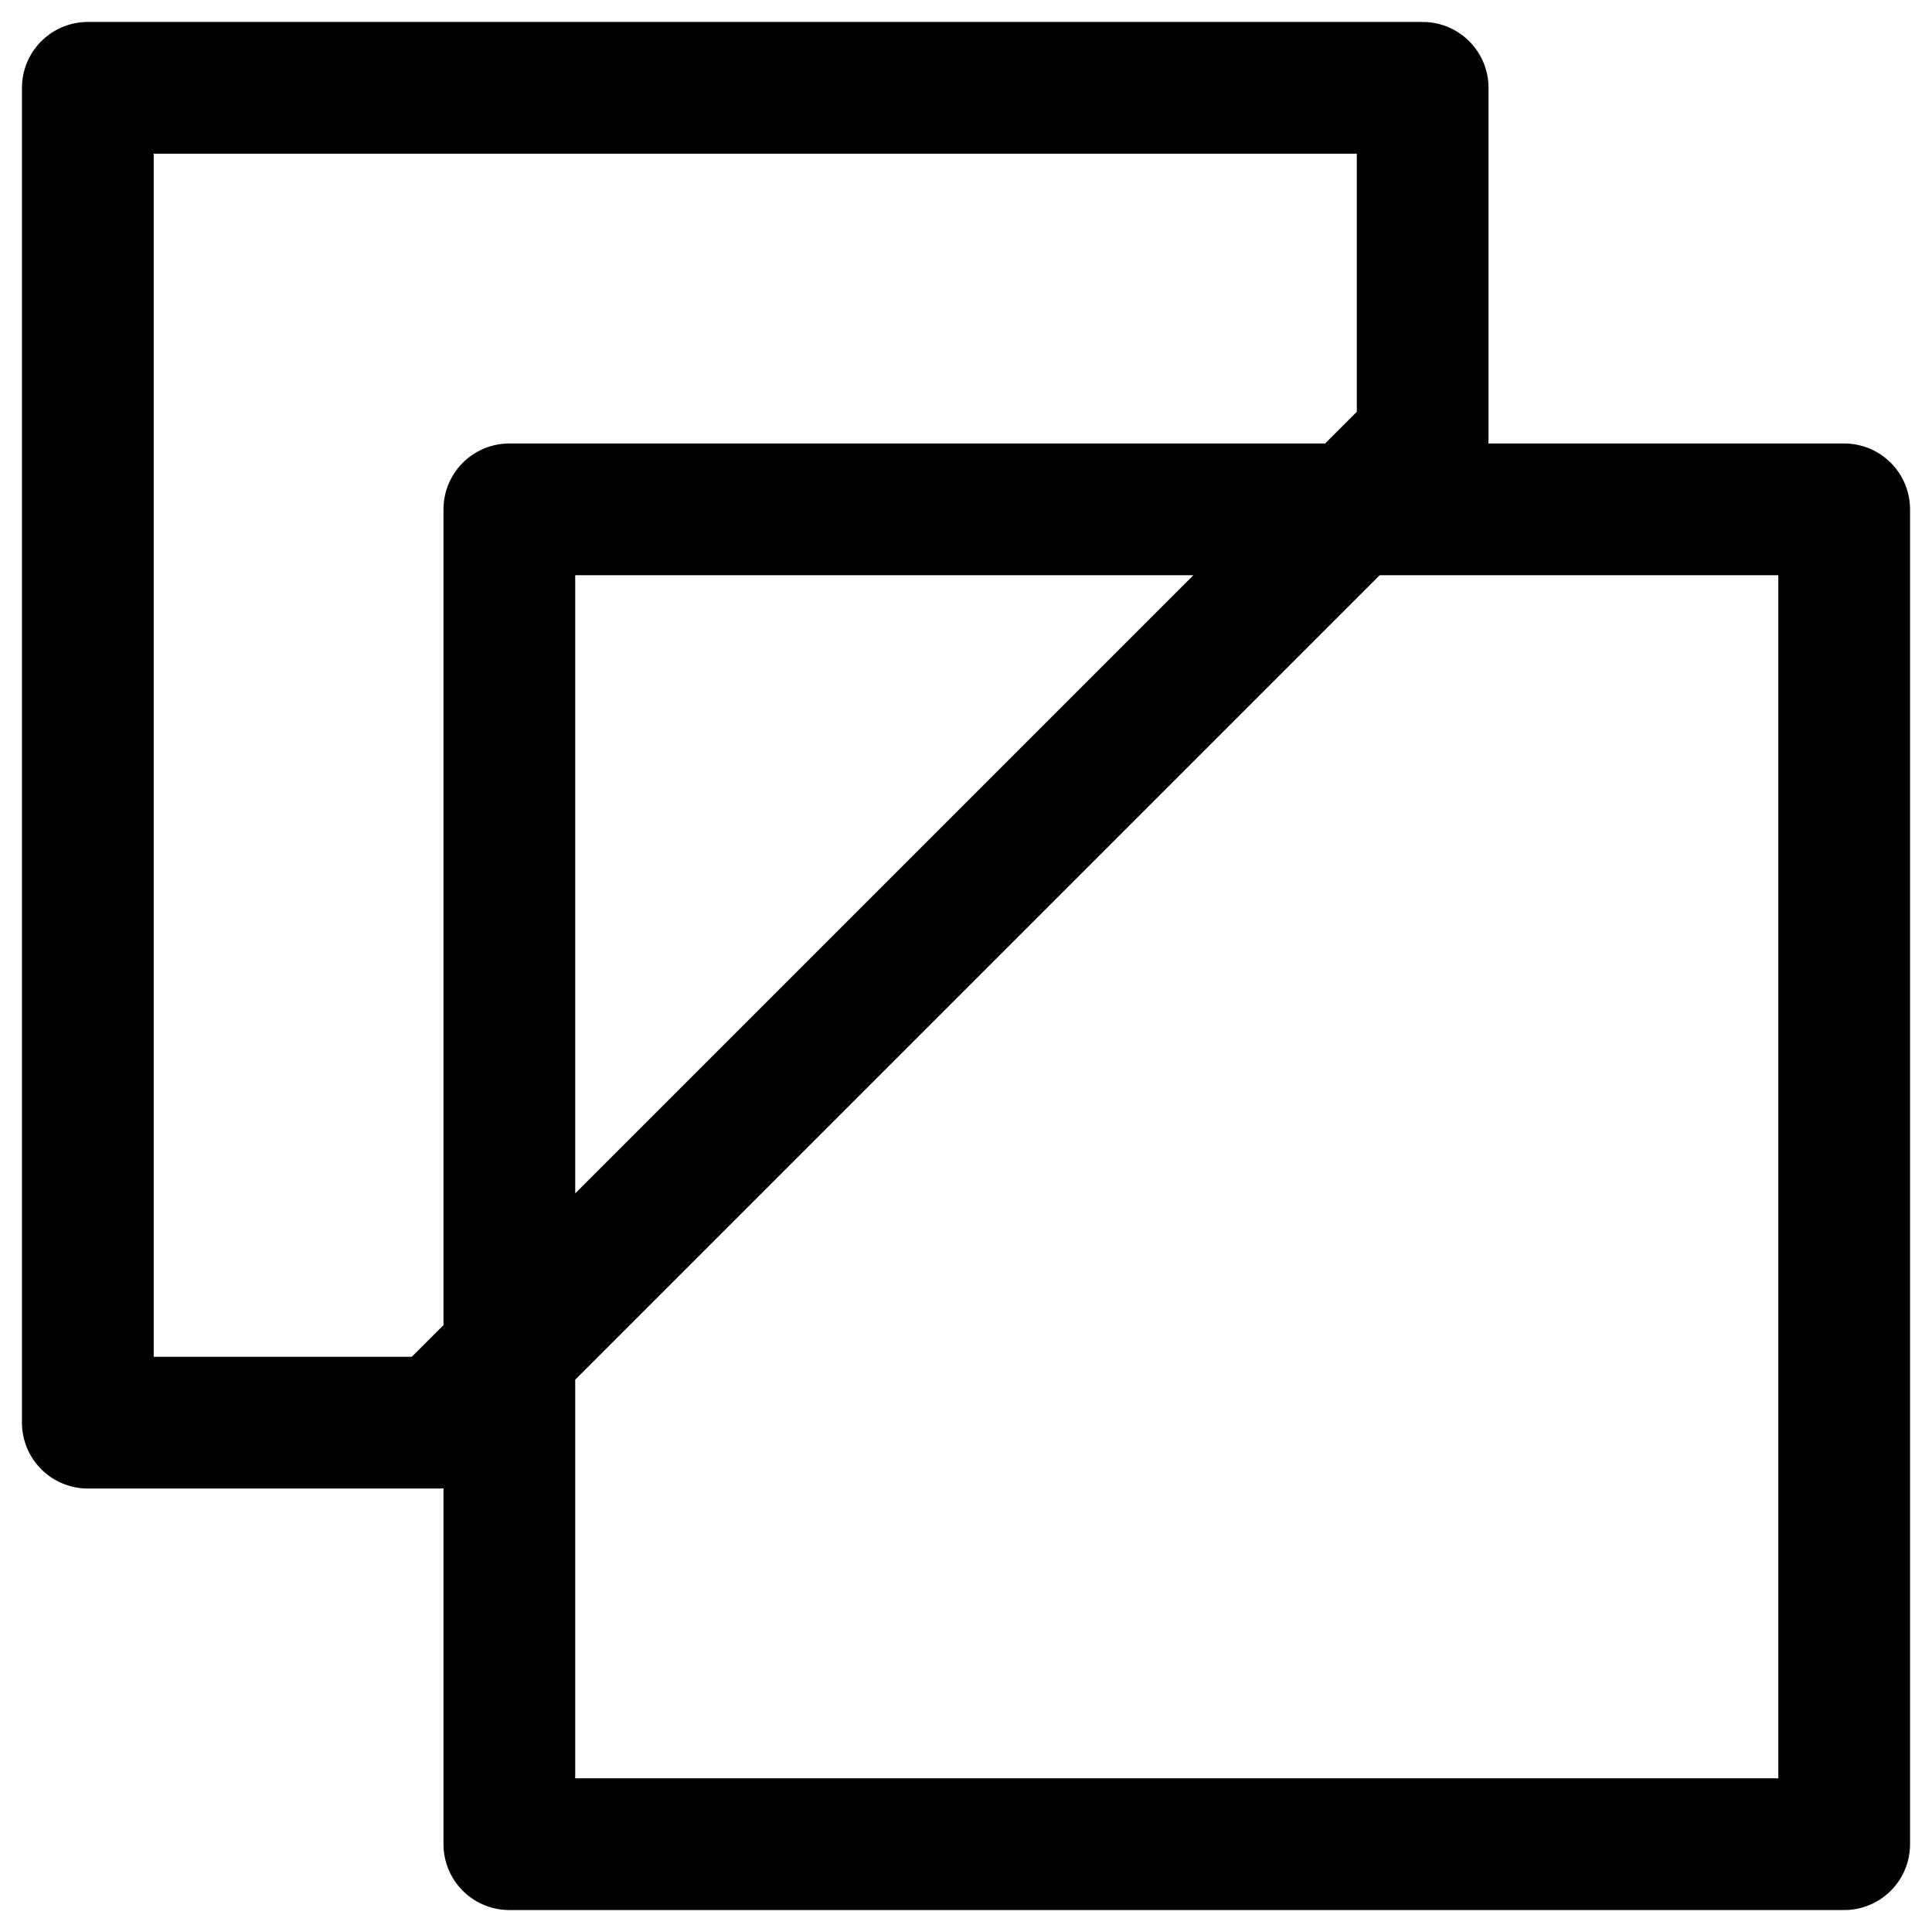
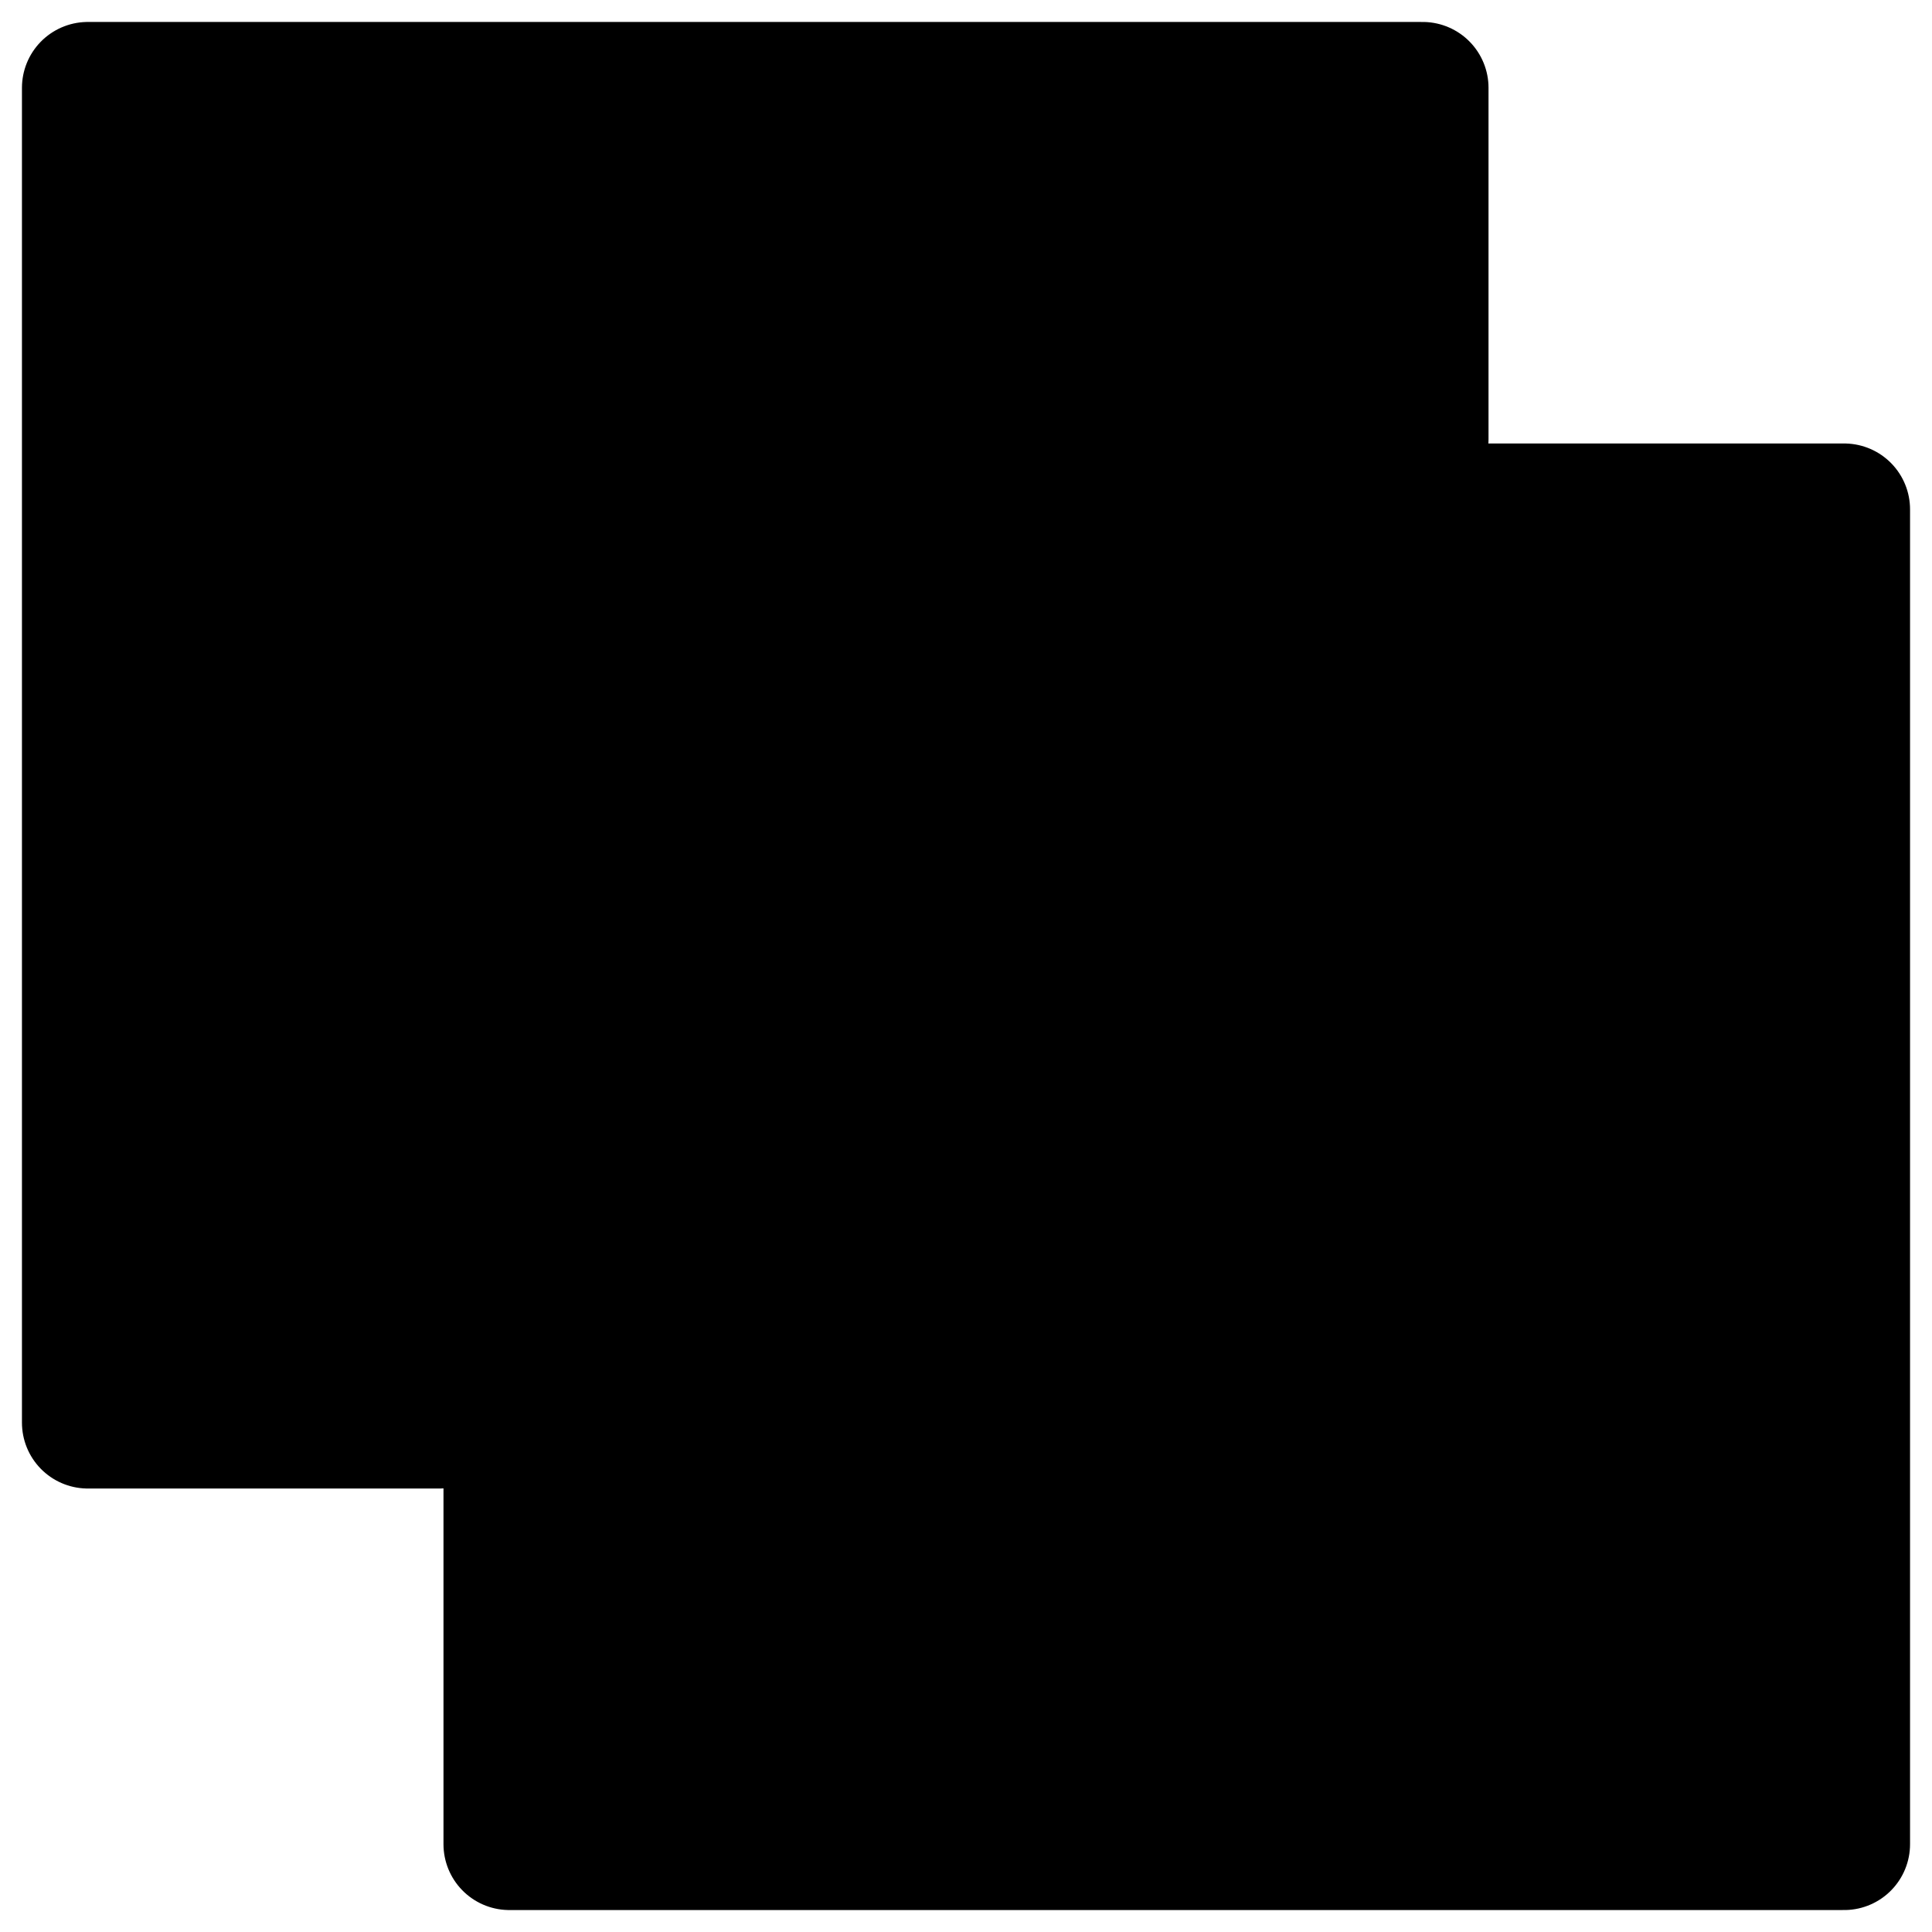
- <svg xmlns="http://www.w3.org/2000/svg" width="22" height="22" viewBox="0 0 22 22" fill="none">
+ <svg xmlns="http://www.w3.org/2000/svg" width="22" height="22" viewBox="0 0 22 22">
  <path d="M16.2 5V1H1V16.2H5L16.2 5ZM5.8 5.8V21H21V5.8H5.8Z" stroke="black" stroke-width="1.5" stroke-linecap="round" stroke-linejoin="round" />
</svg>
